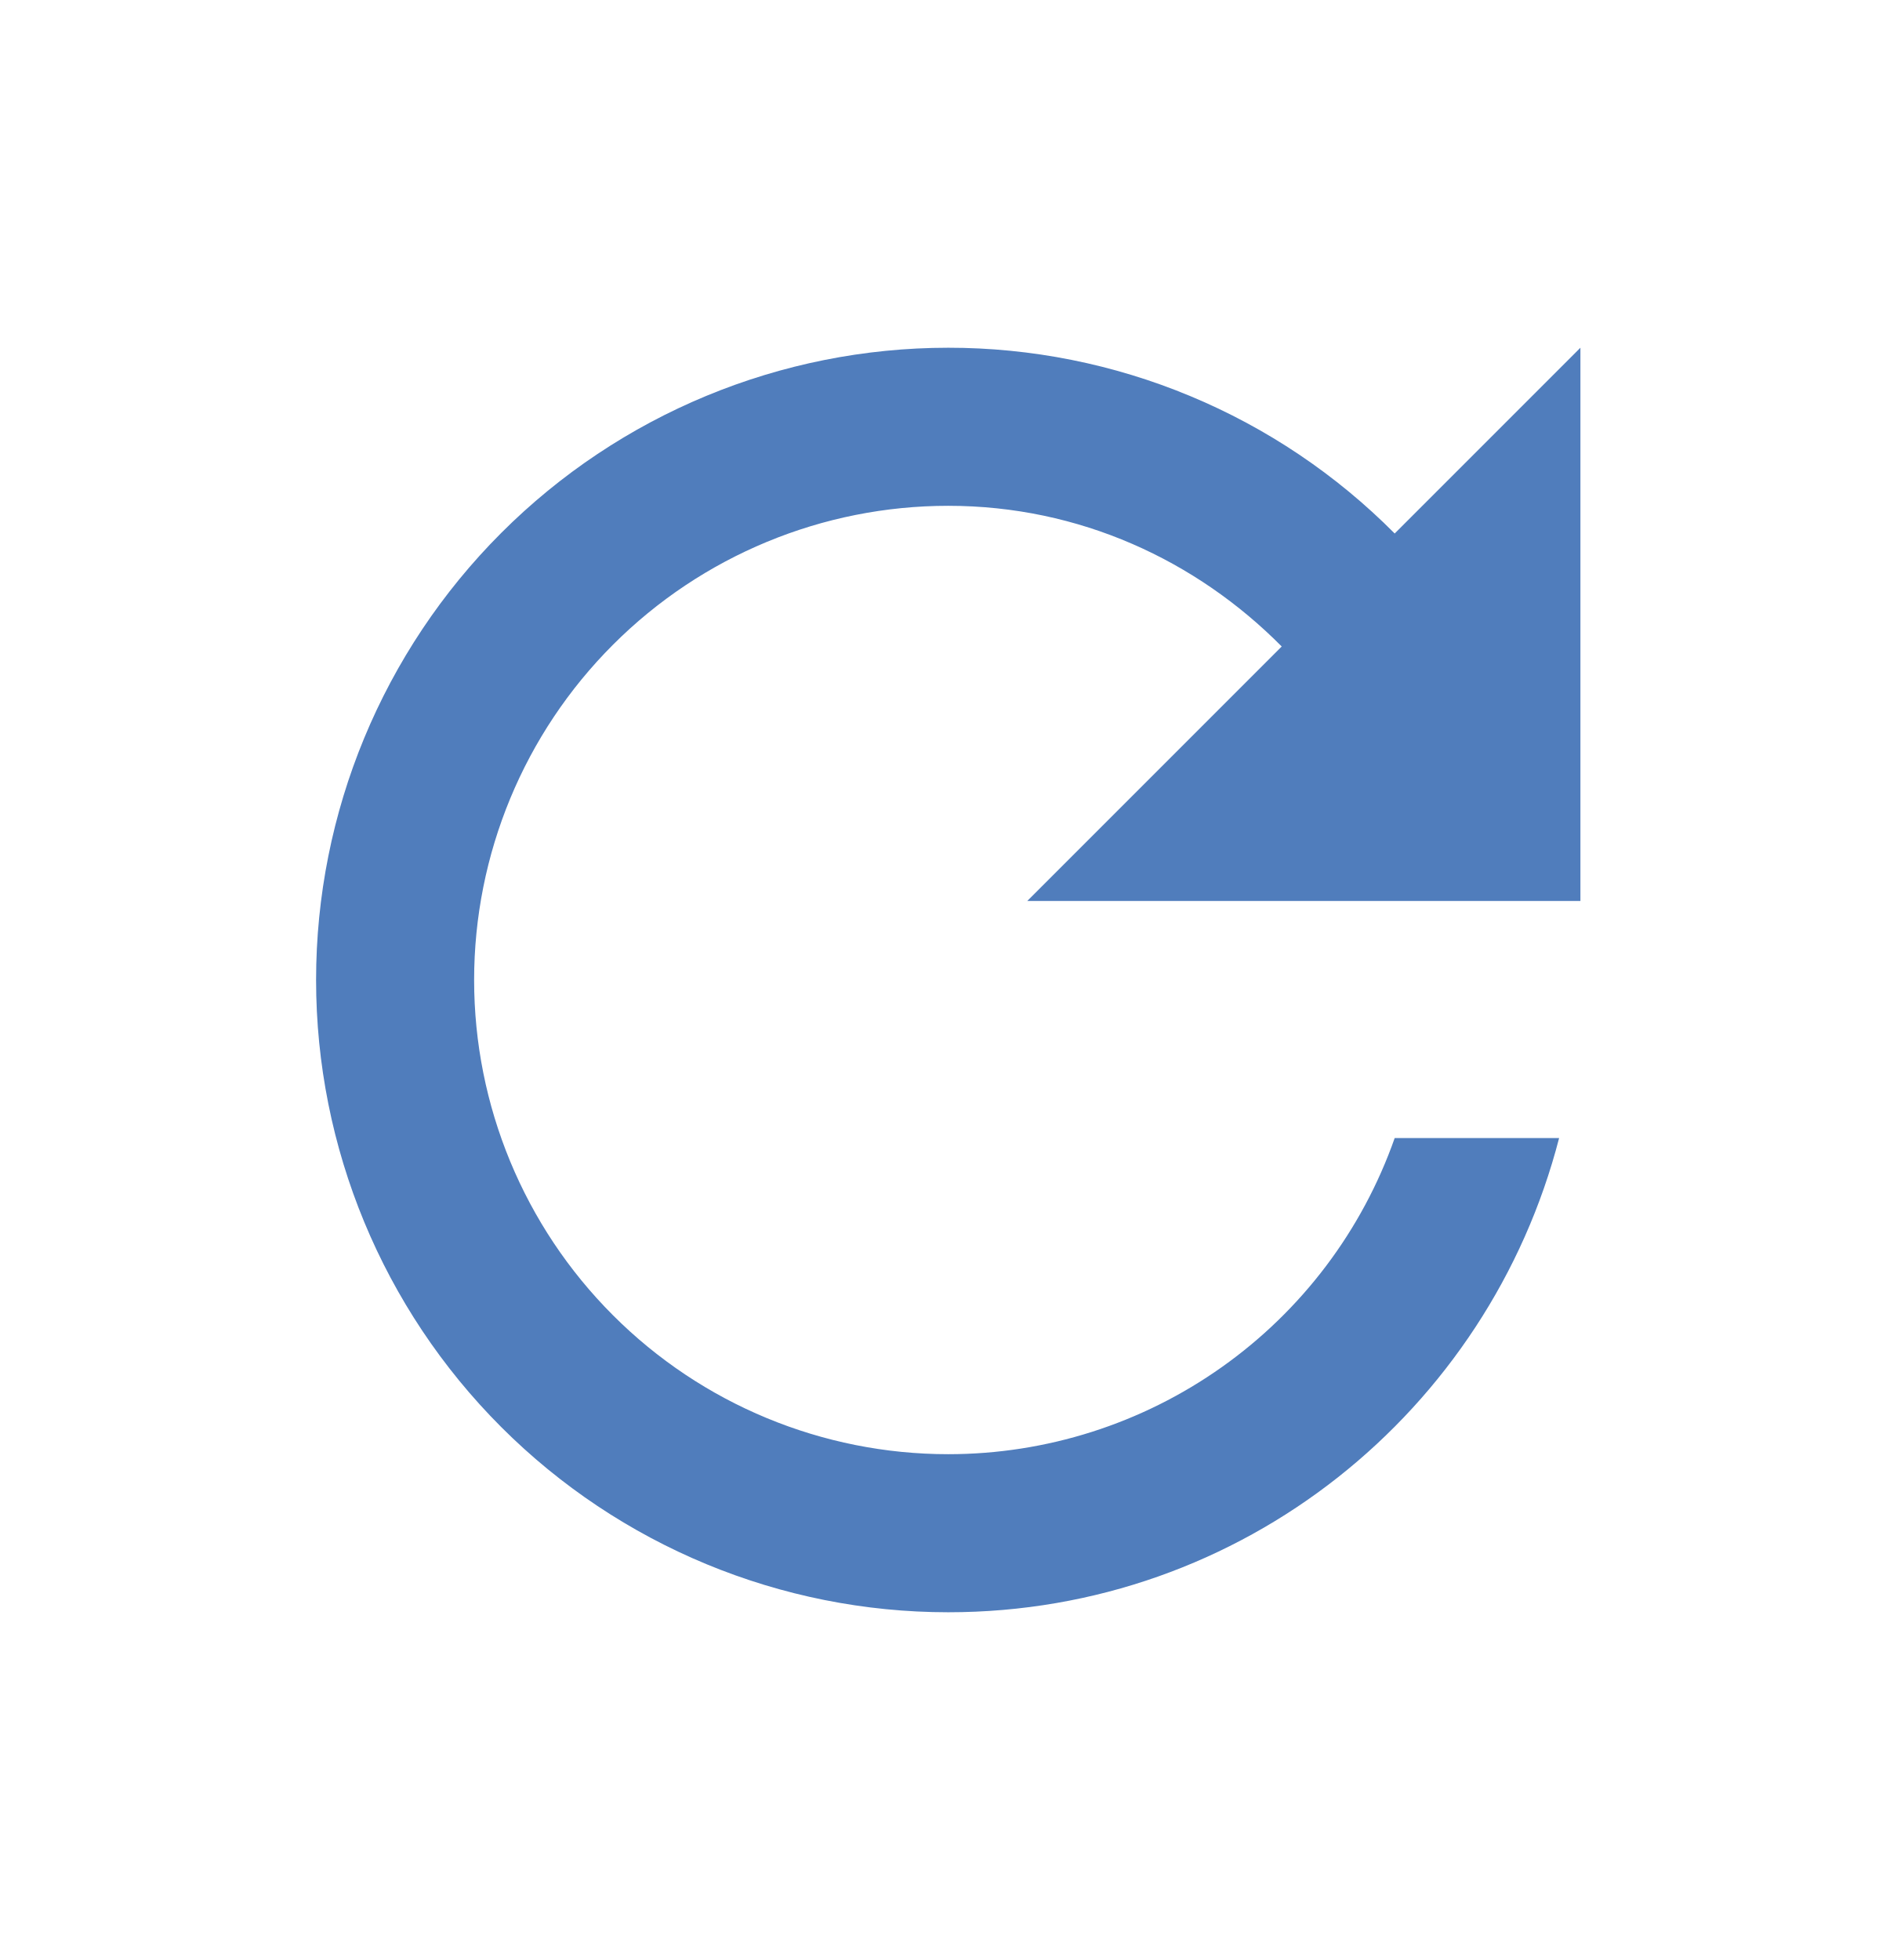
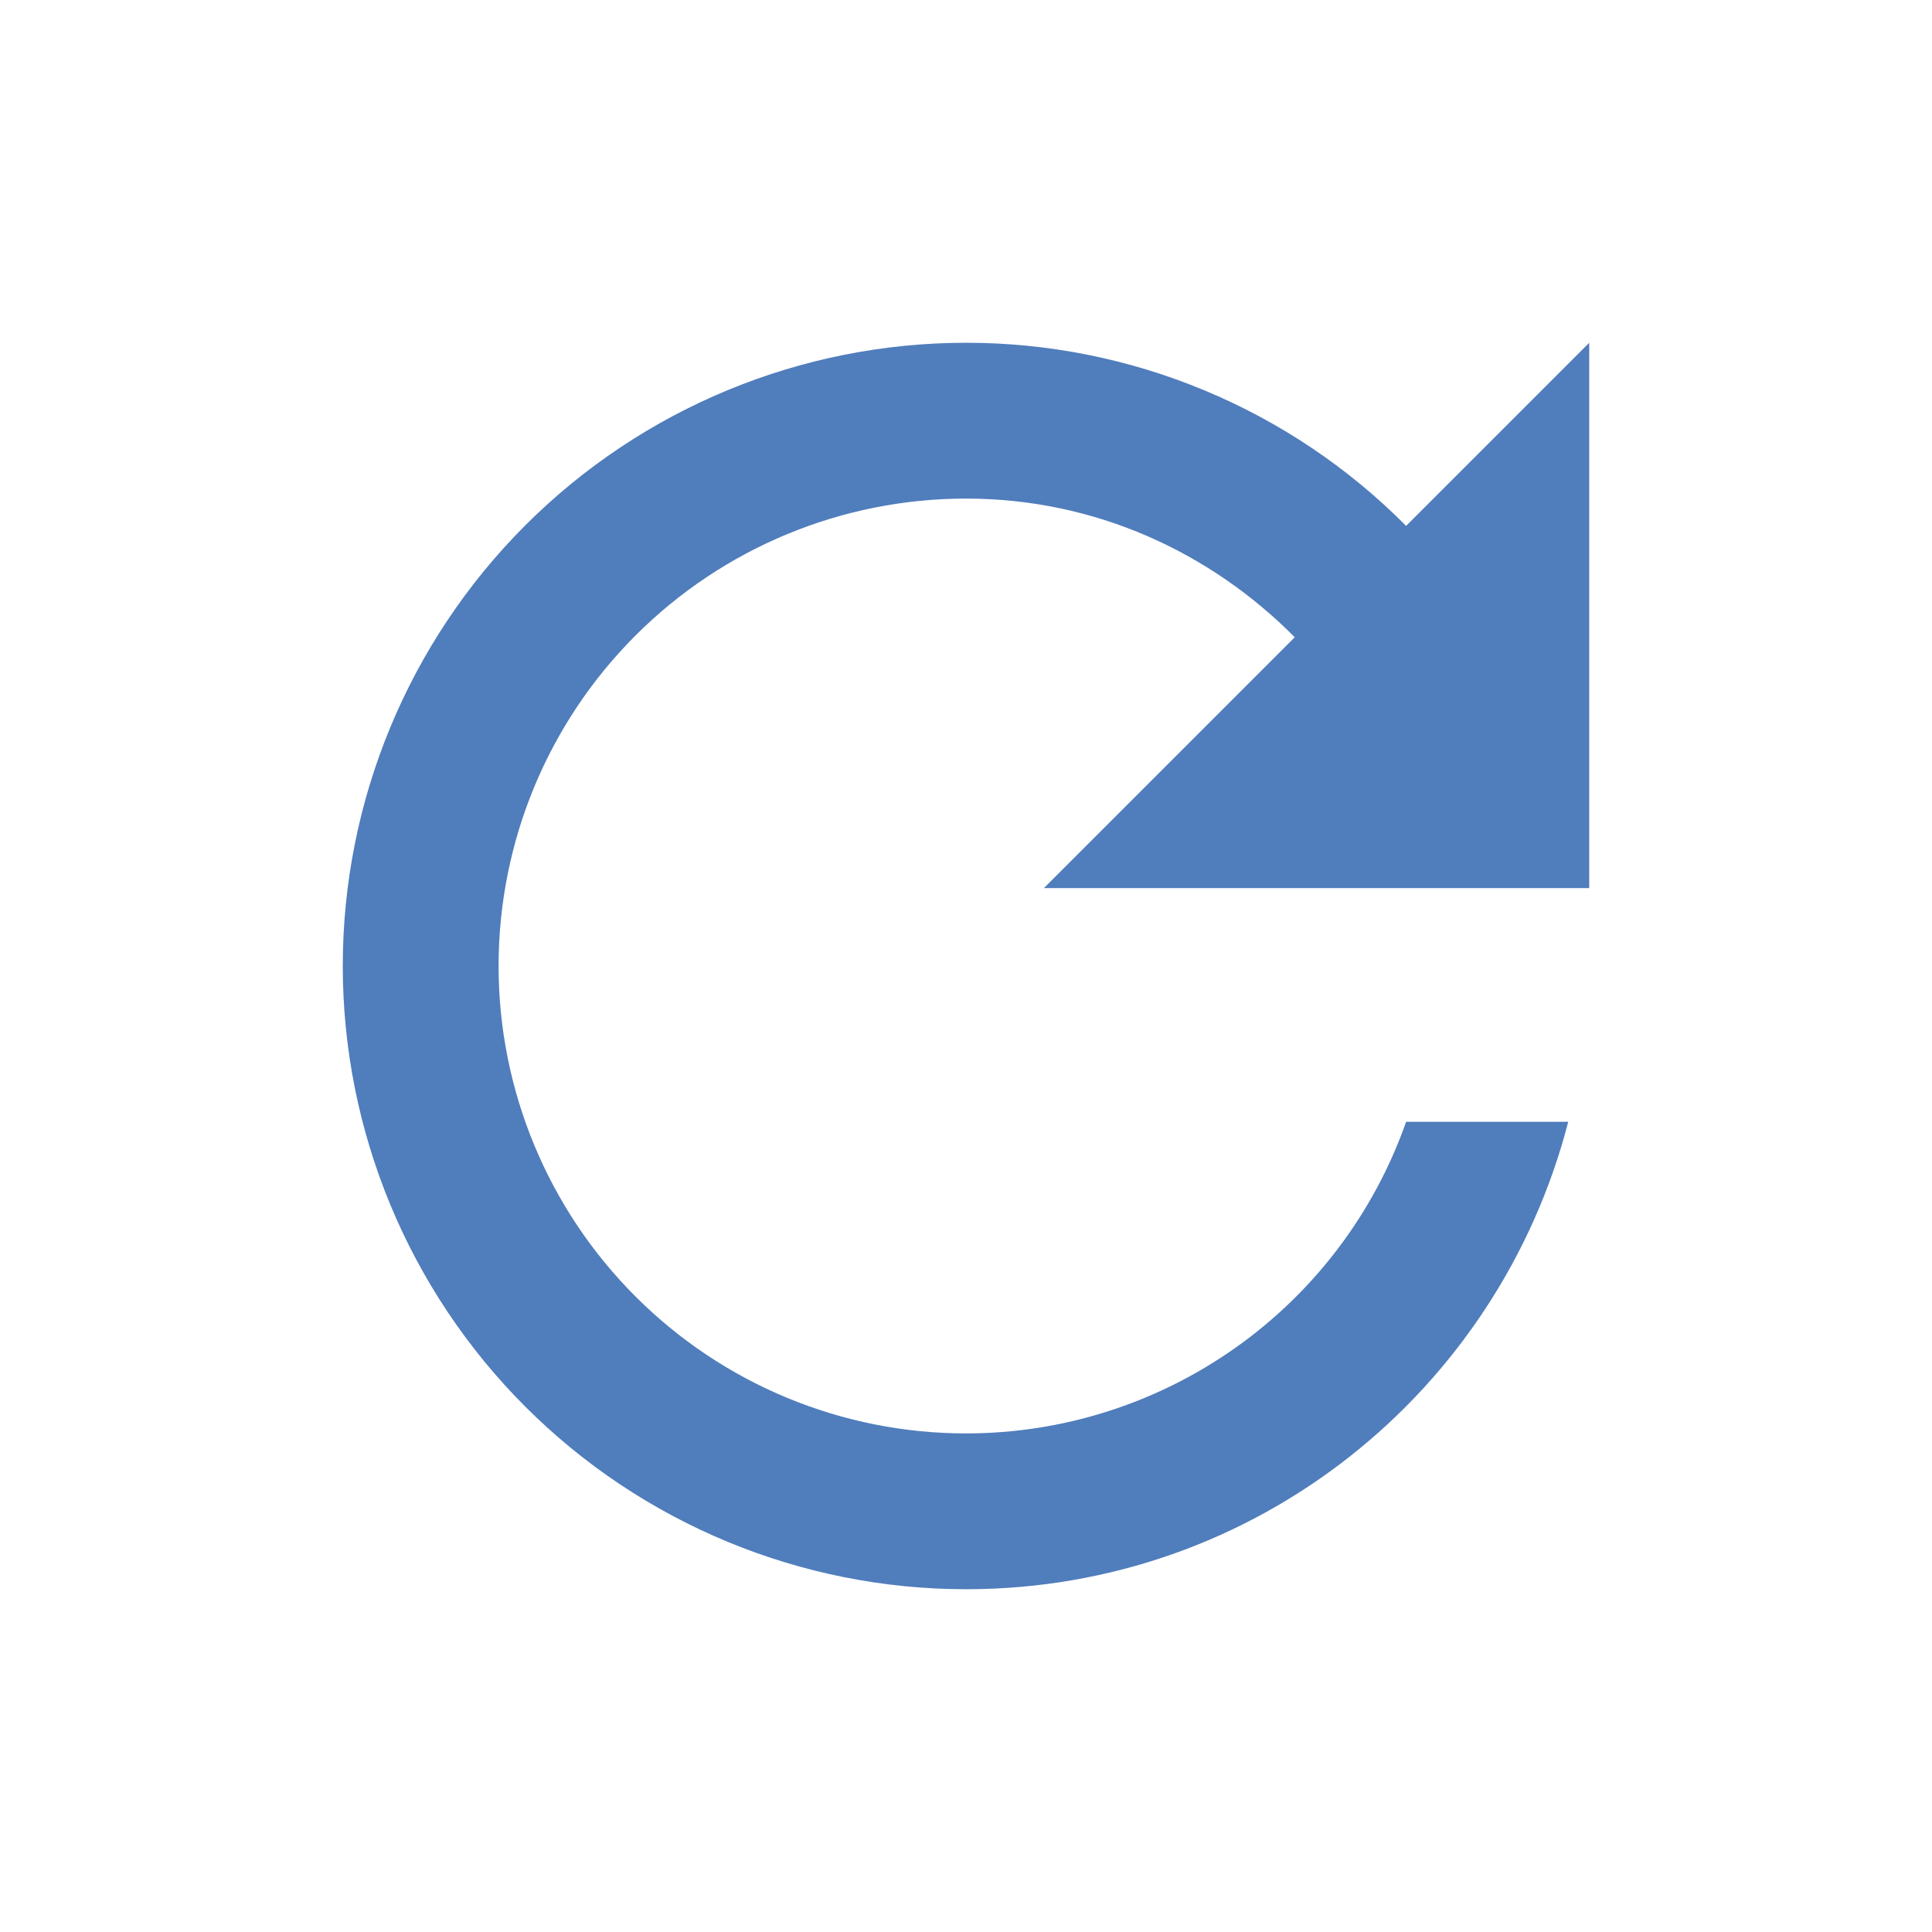
- <svg xmlns="http://www.w3.org/2000/svg" width="30" height="31" viewBox="0 0 30 31" fill="none">
+ <svg xmlns="http://www.w3.org/2000/svg" width="24" height="24" viewBox="0 0 30 31" fill="none">
  <path d="M22.062 8.438C21.137 7.506 20.037 6.767 18.825 6.263C17.613 5.759 16.313 5.499 15 5.5C12.348 5.5 9.804 6.554 7.929 8.429C6.054 10.304 5 12.848 5 15.5C5 18.152 6.054 20.696 7.929 22.571C9.804 24.446 12.348 25.5 15 25.5C19.663 25.5 23.55 22.312 24.663 18H22.062C21.548 19.462 20.592 20.728 19.327 21.623C18.062 22.519 16.55 23 15 23C13.011 23 11.103 22.21 9.697 20.803C8.29 19.397 7.5 17.489 7.5 15.5C7.5 13.511 8.29 11.603 9.697 10.197C11.103 8.79 13.011 8 15 8C17.075 8 18.925 8.863 20.275 10.225L16.25 14.25H25V5.5L22.062 8.438Z" fill="#507DBC" />
</svg>
